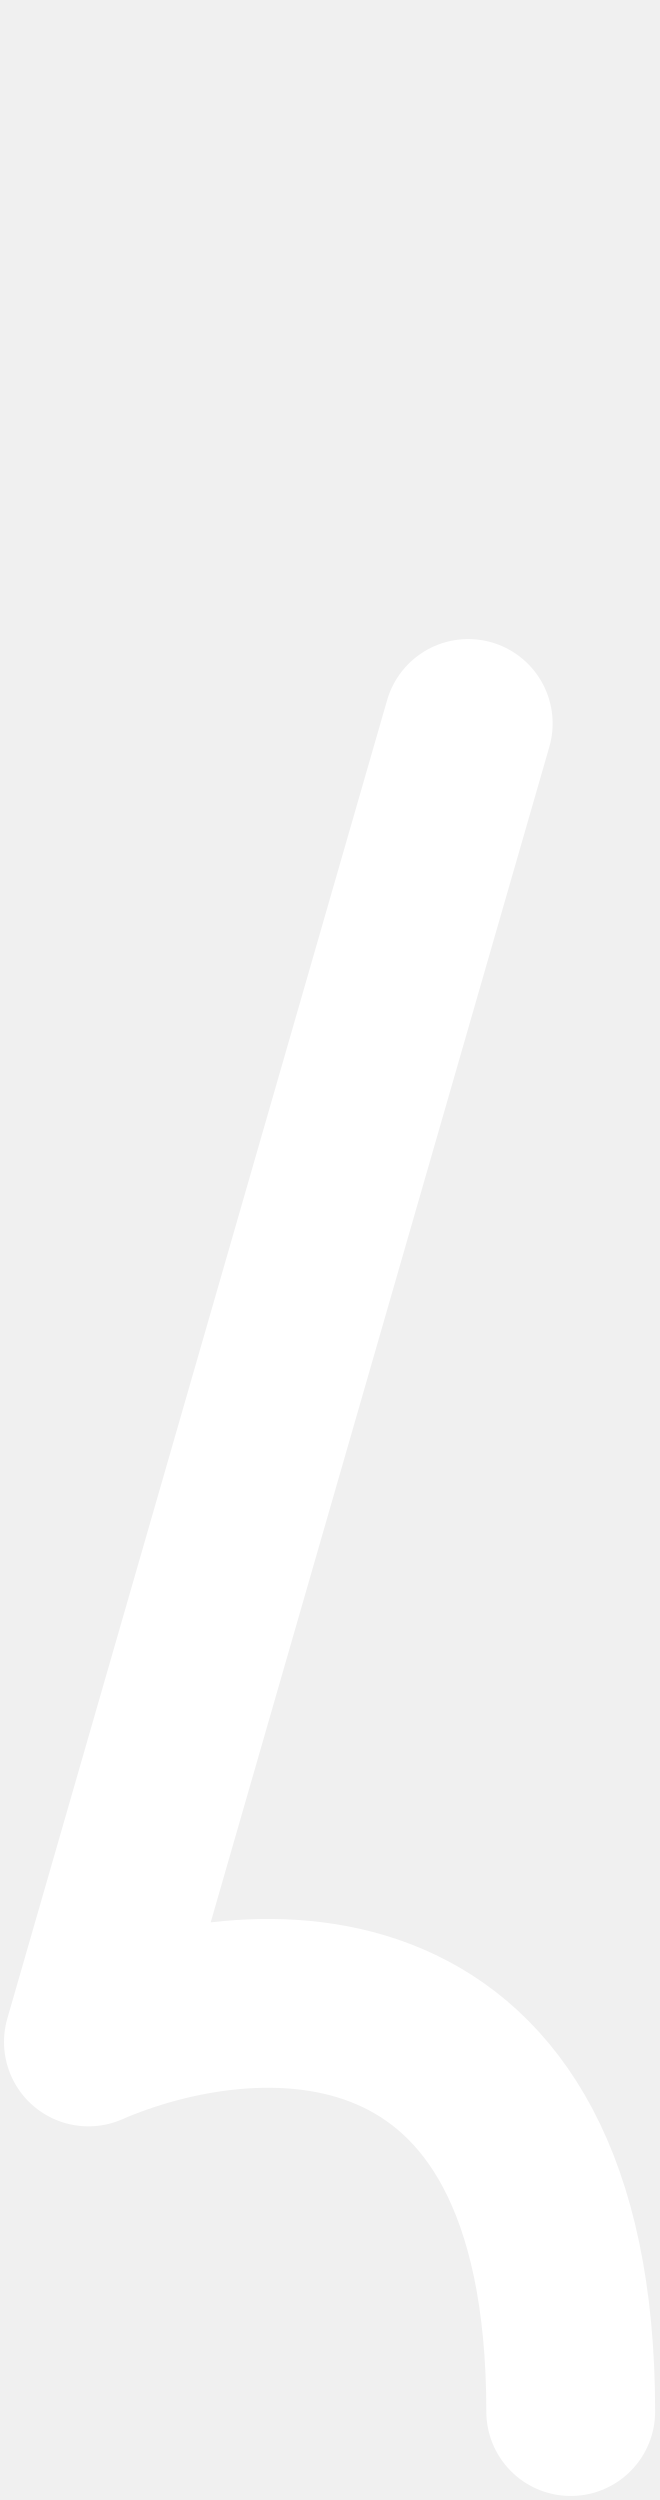
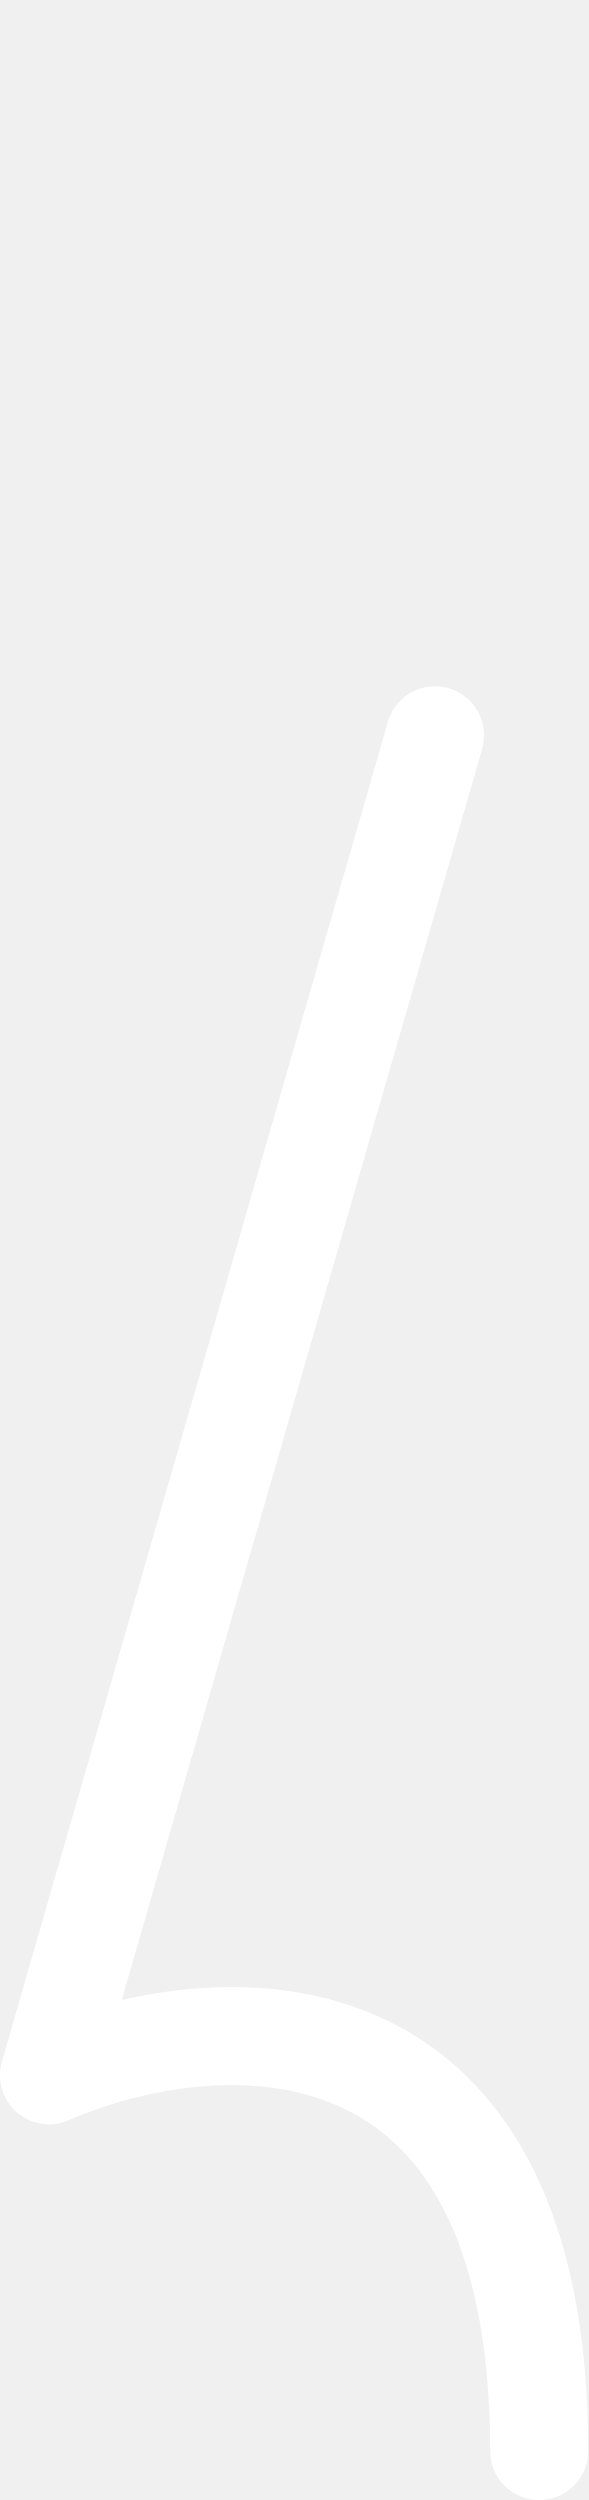
- <svg xmlns="http://www.w3.org/2000/svg" width="82" height="311" viewBox="0 0 82 311" fill="none">
-   <path d="M58.248 90L10.998 254.018C30.998 245.327 70.998 242.357 70.998 300" stroke="white" stroke-width="21" stroke-linecap="round" stroke-linejoin="round" />
+ <svg xmlns="http://www.w3.org/2000/svg" width="72" height="306" viewBox="0 0 72 306" fill="none">
+   <path d="M53.248 90L5.998 254.018C25.998 245.327 65.998 242.357 65.998 300" stroke="white" stroke-width="12" stroke-linecap="round" stroke-linejoin="round" />
</svg>
